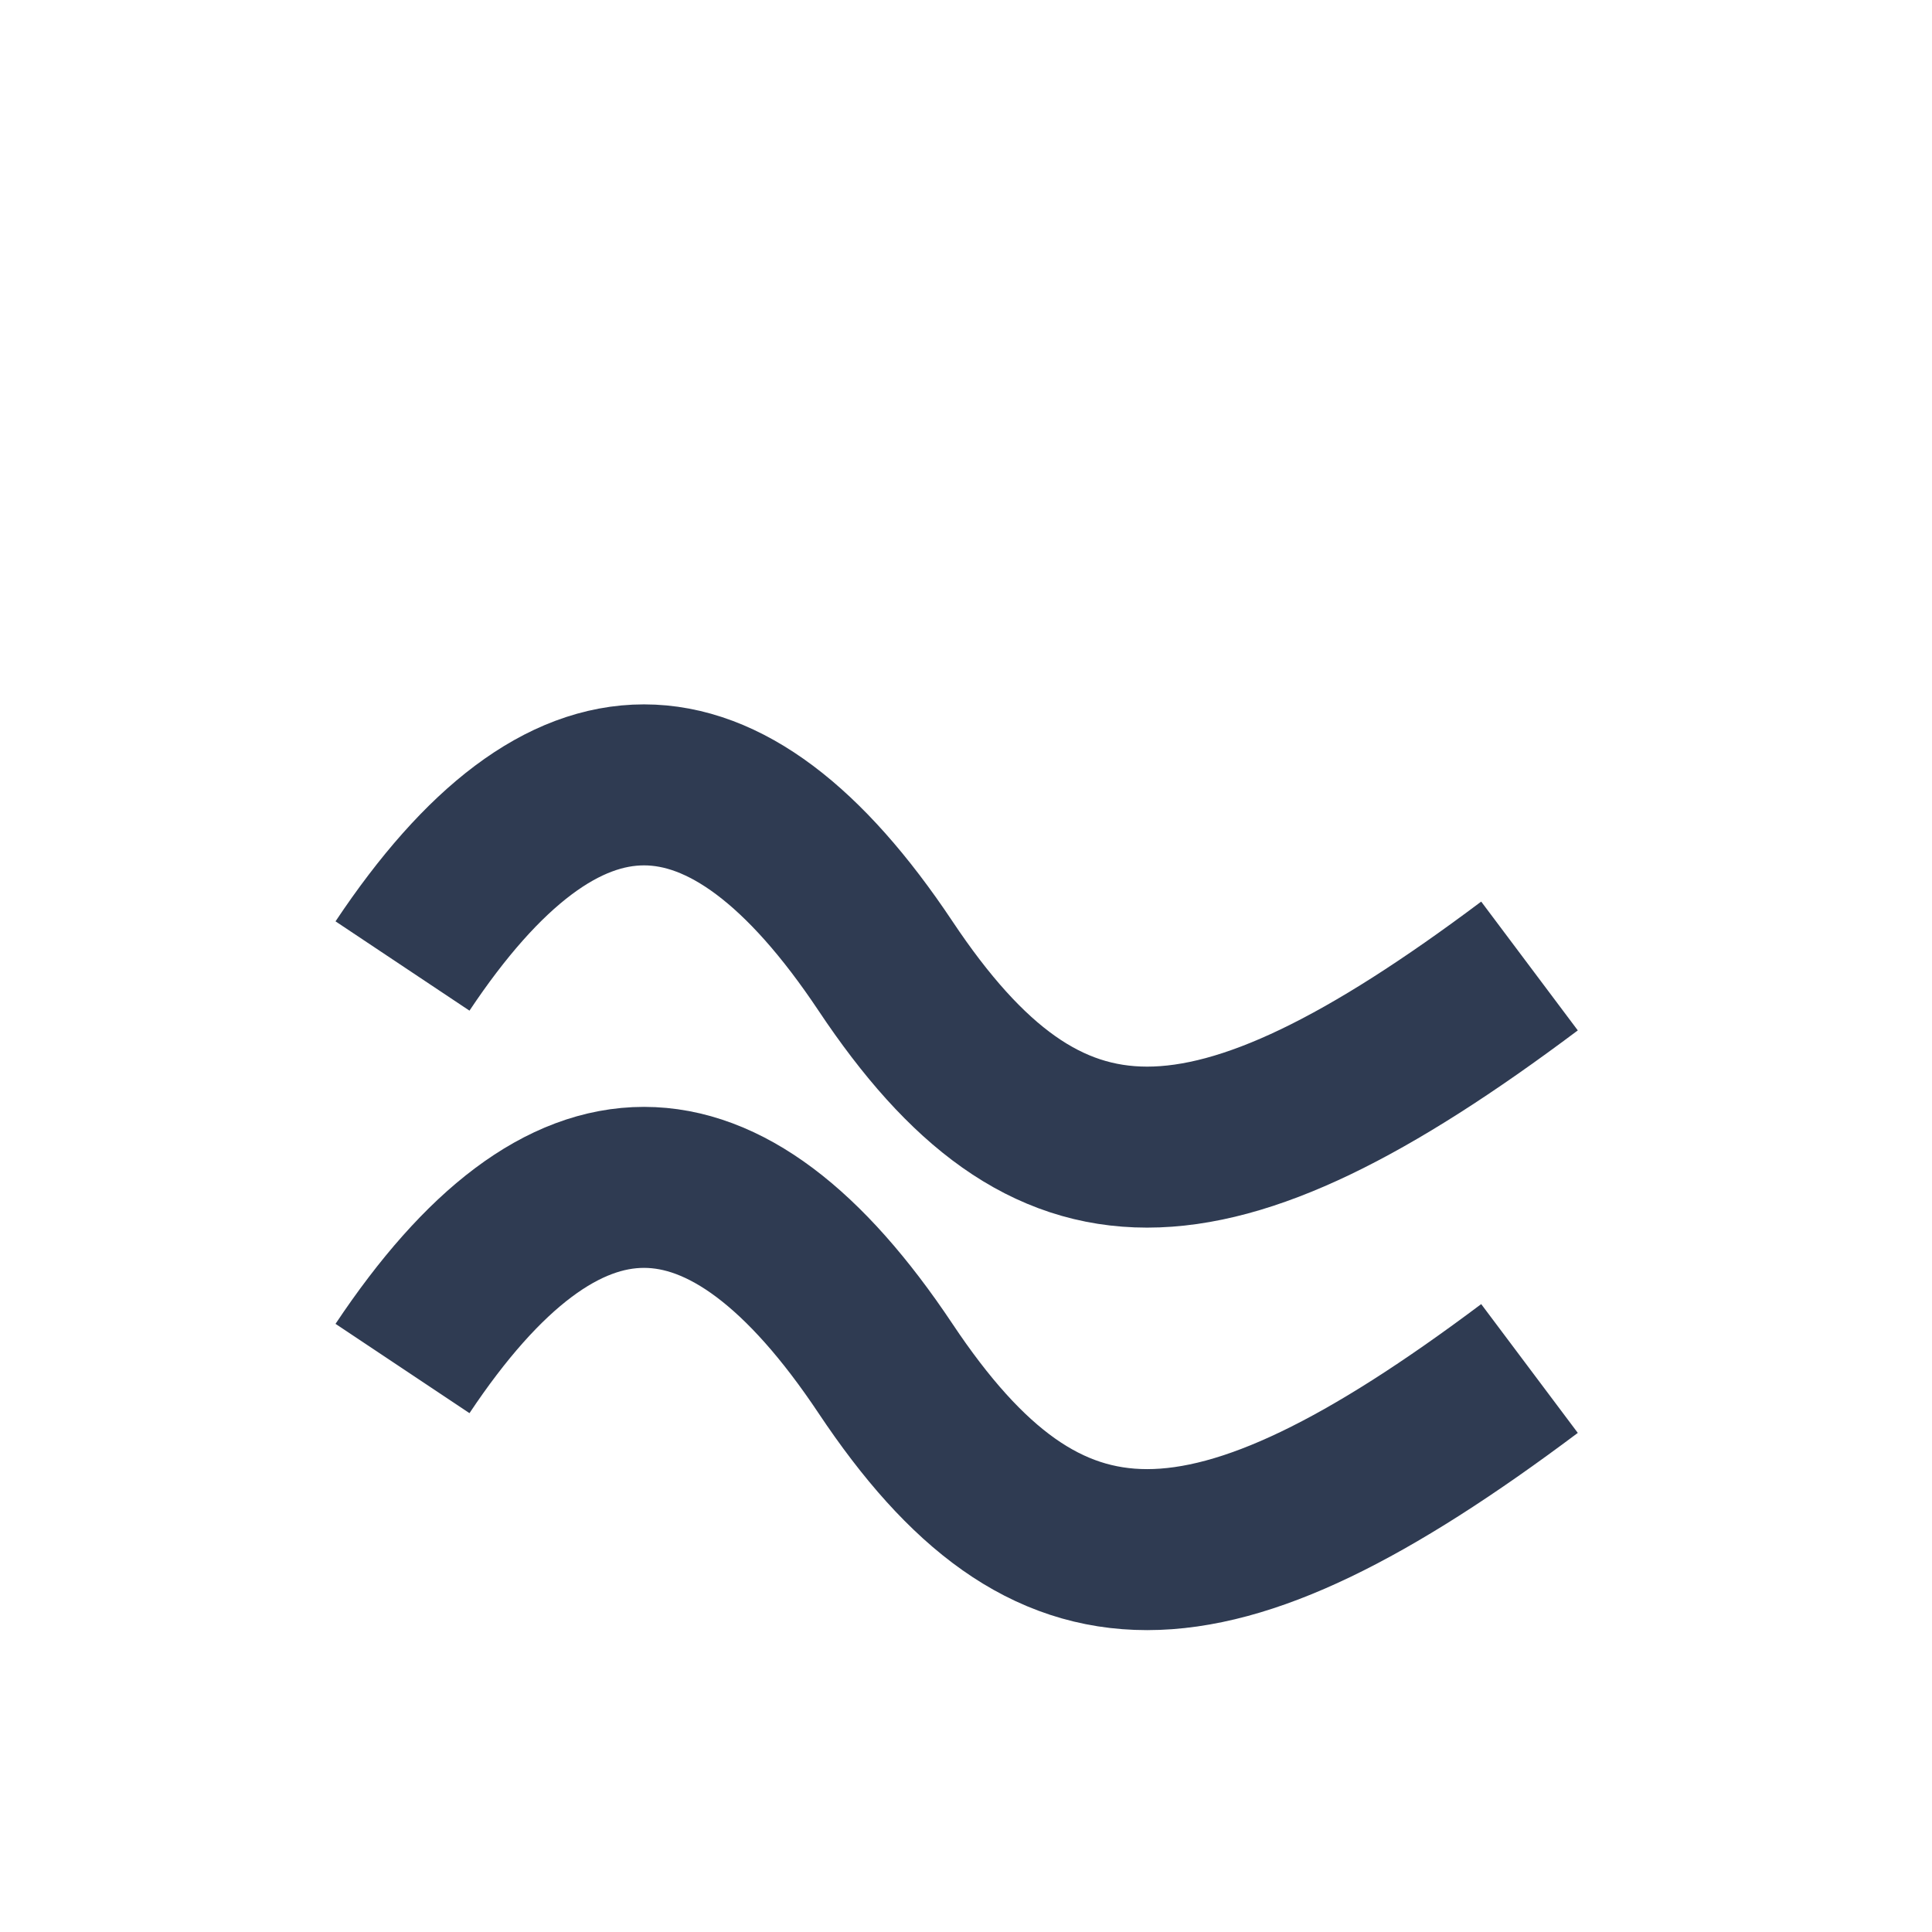
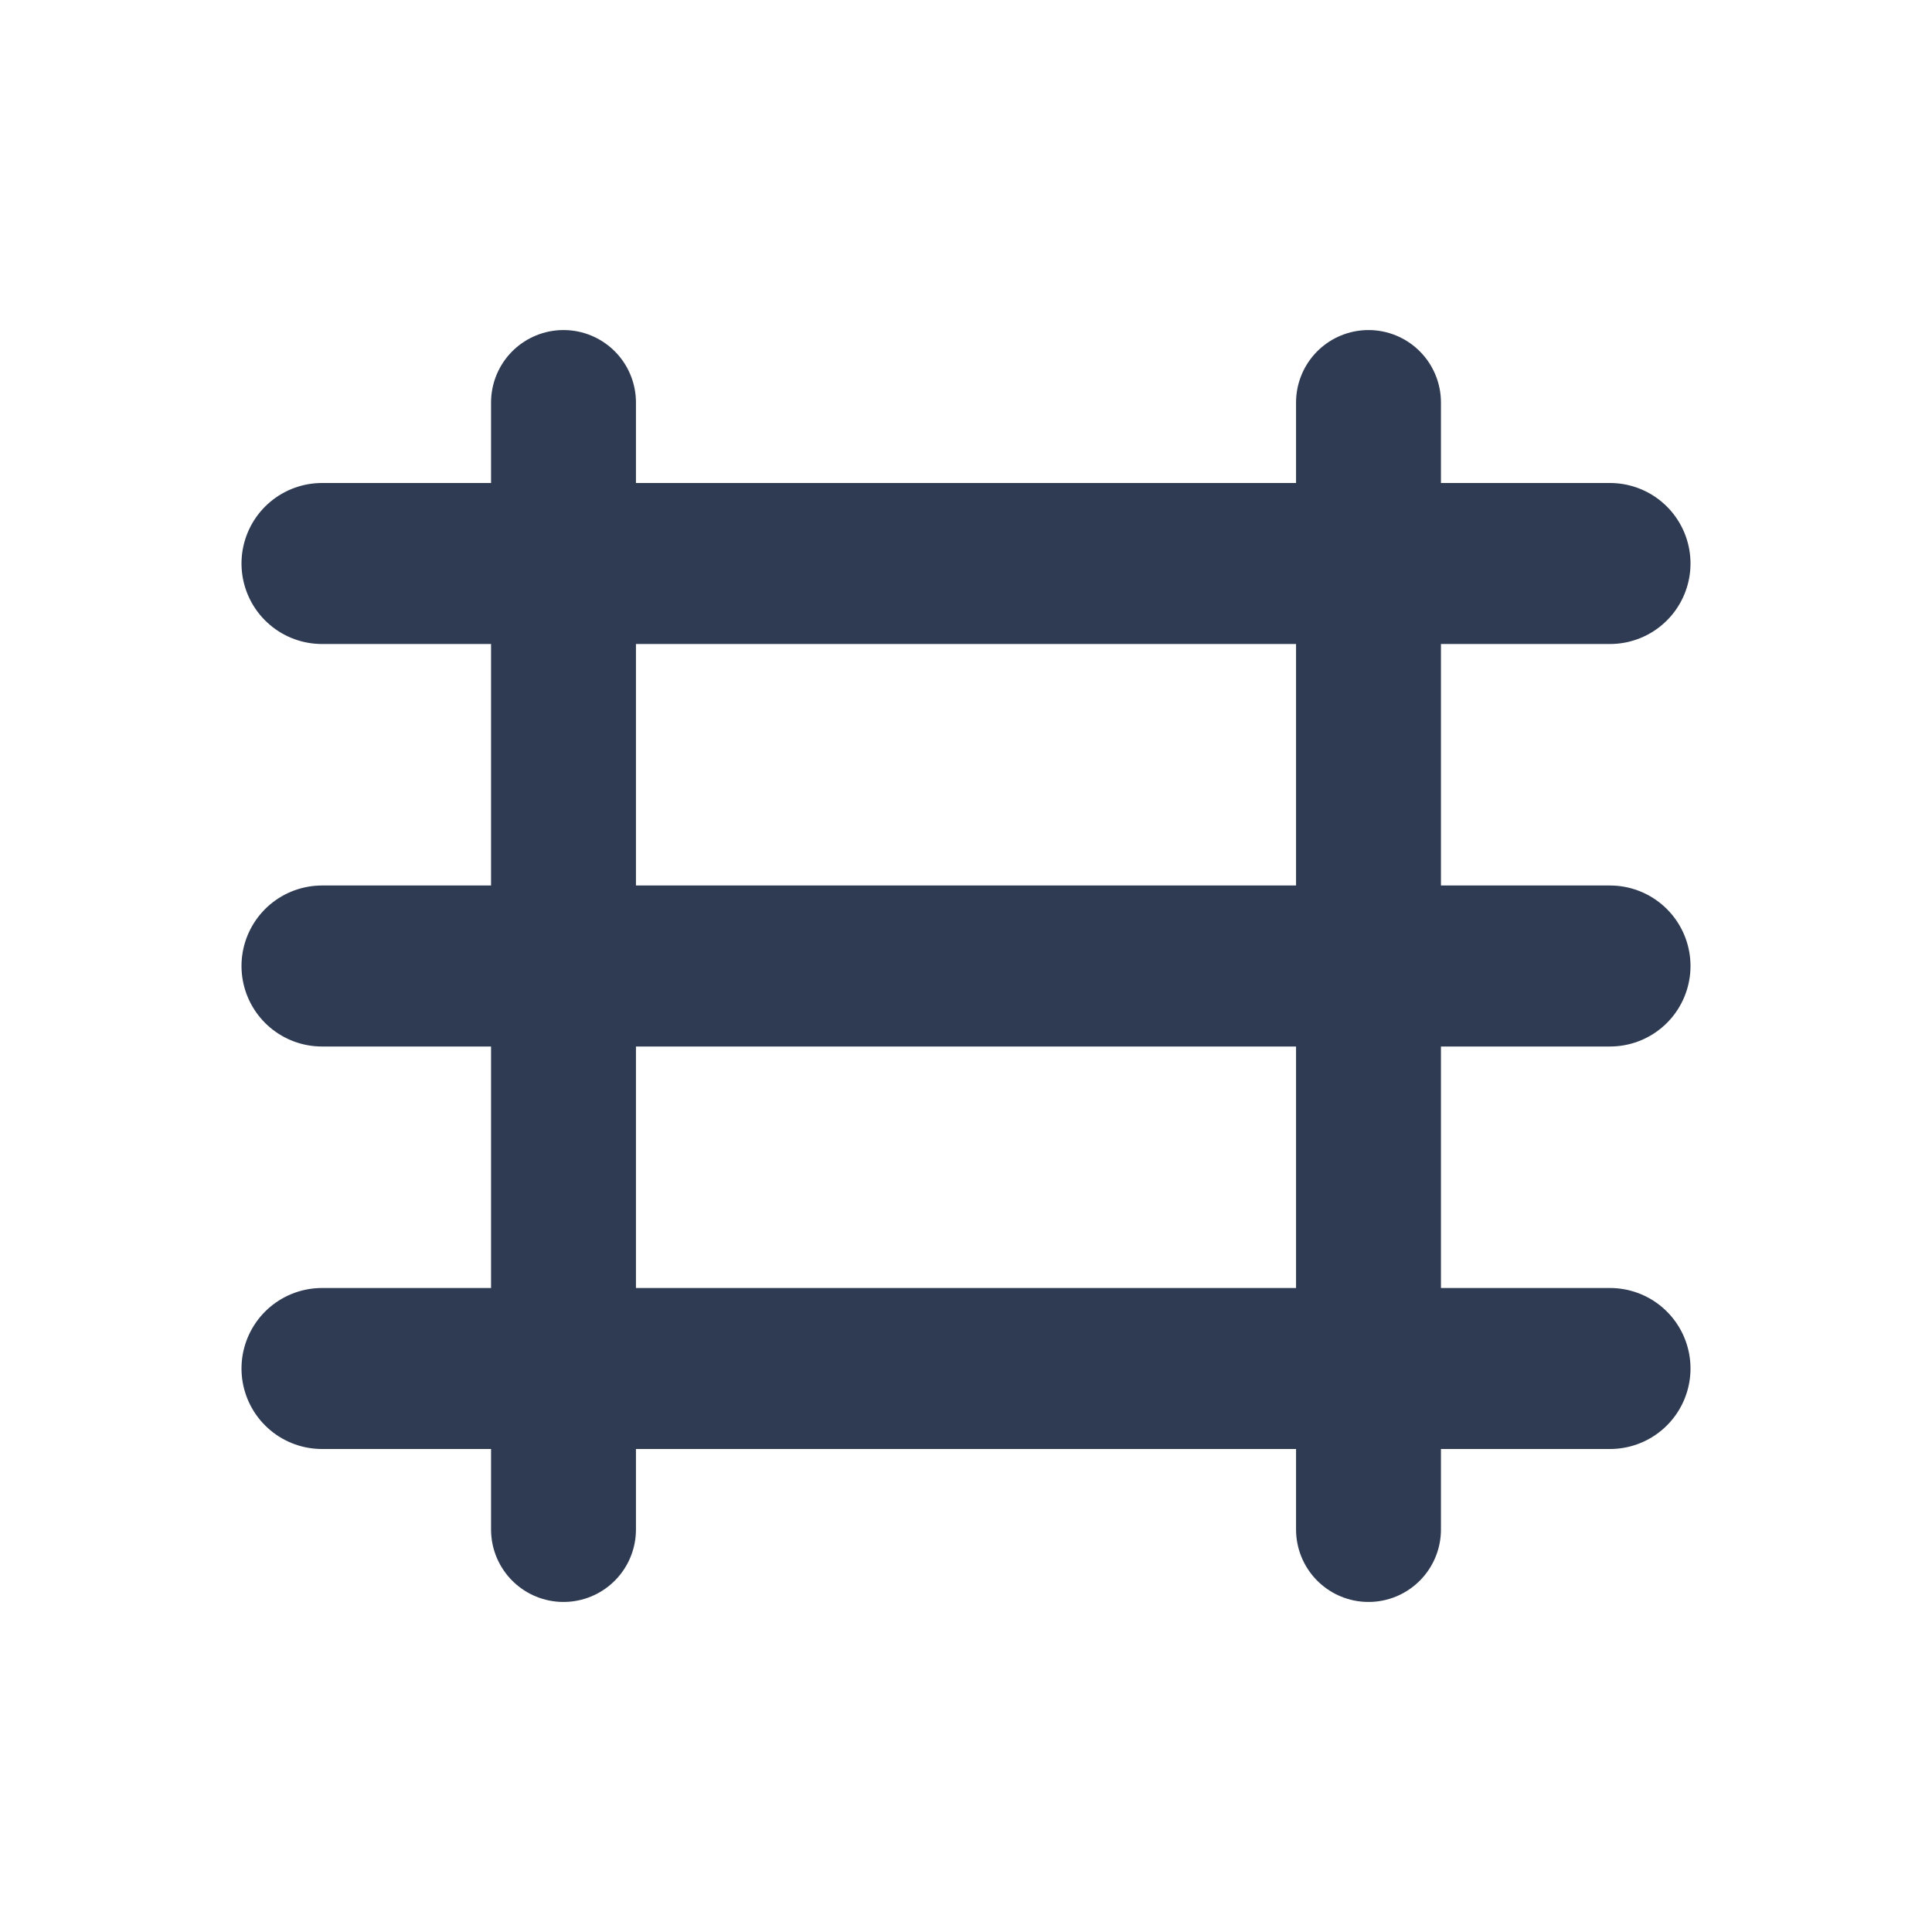
- <svg xmlns="http://www.w3.org/2000/svg" width="24" height="24" viewBox="0 0 24 24">
-   <path d="M5 17c2-3 4-3 6 0s4 3 8 0" stroke="#2F3B52" stroke-width="2" fill="none" />
-   <path d="M5 12c2-3 4-3 6 0s4 3 8 0" stroke="#2F3B52" stroke-width="2" fill="none" />
+ <svg xmlns="http://www.w3.org/2000/svg" width="24" height="24" viewBox="0 0 24 24" fill="none">
+   <path d="M4 7h16M4 12h16M4 17h16" stroke="#2F3B52" stroke-width="2" stroke-linecap="round" />
+   <path d="M7 5v14M17 5v14" stroke="#2F3B52" stroke-width="1.8" stroke-linecap="round" />
</svg>
